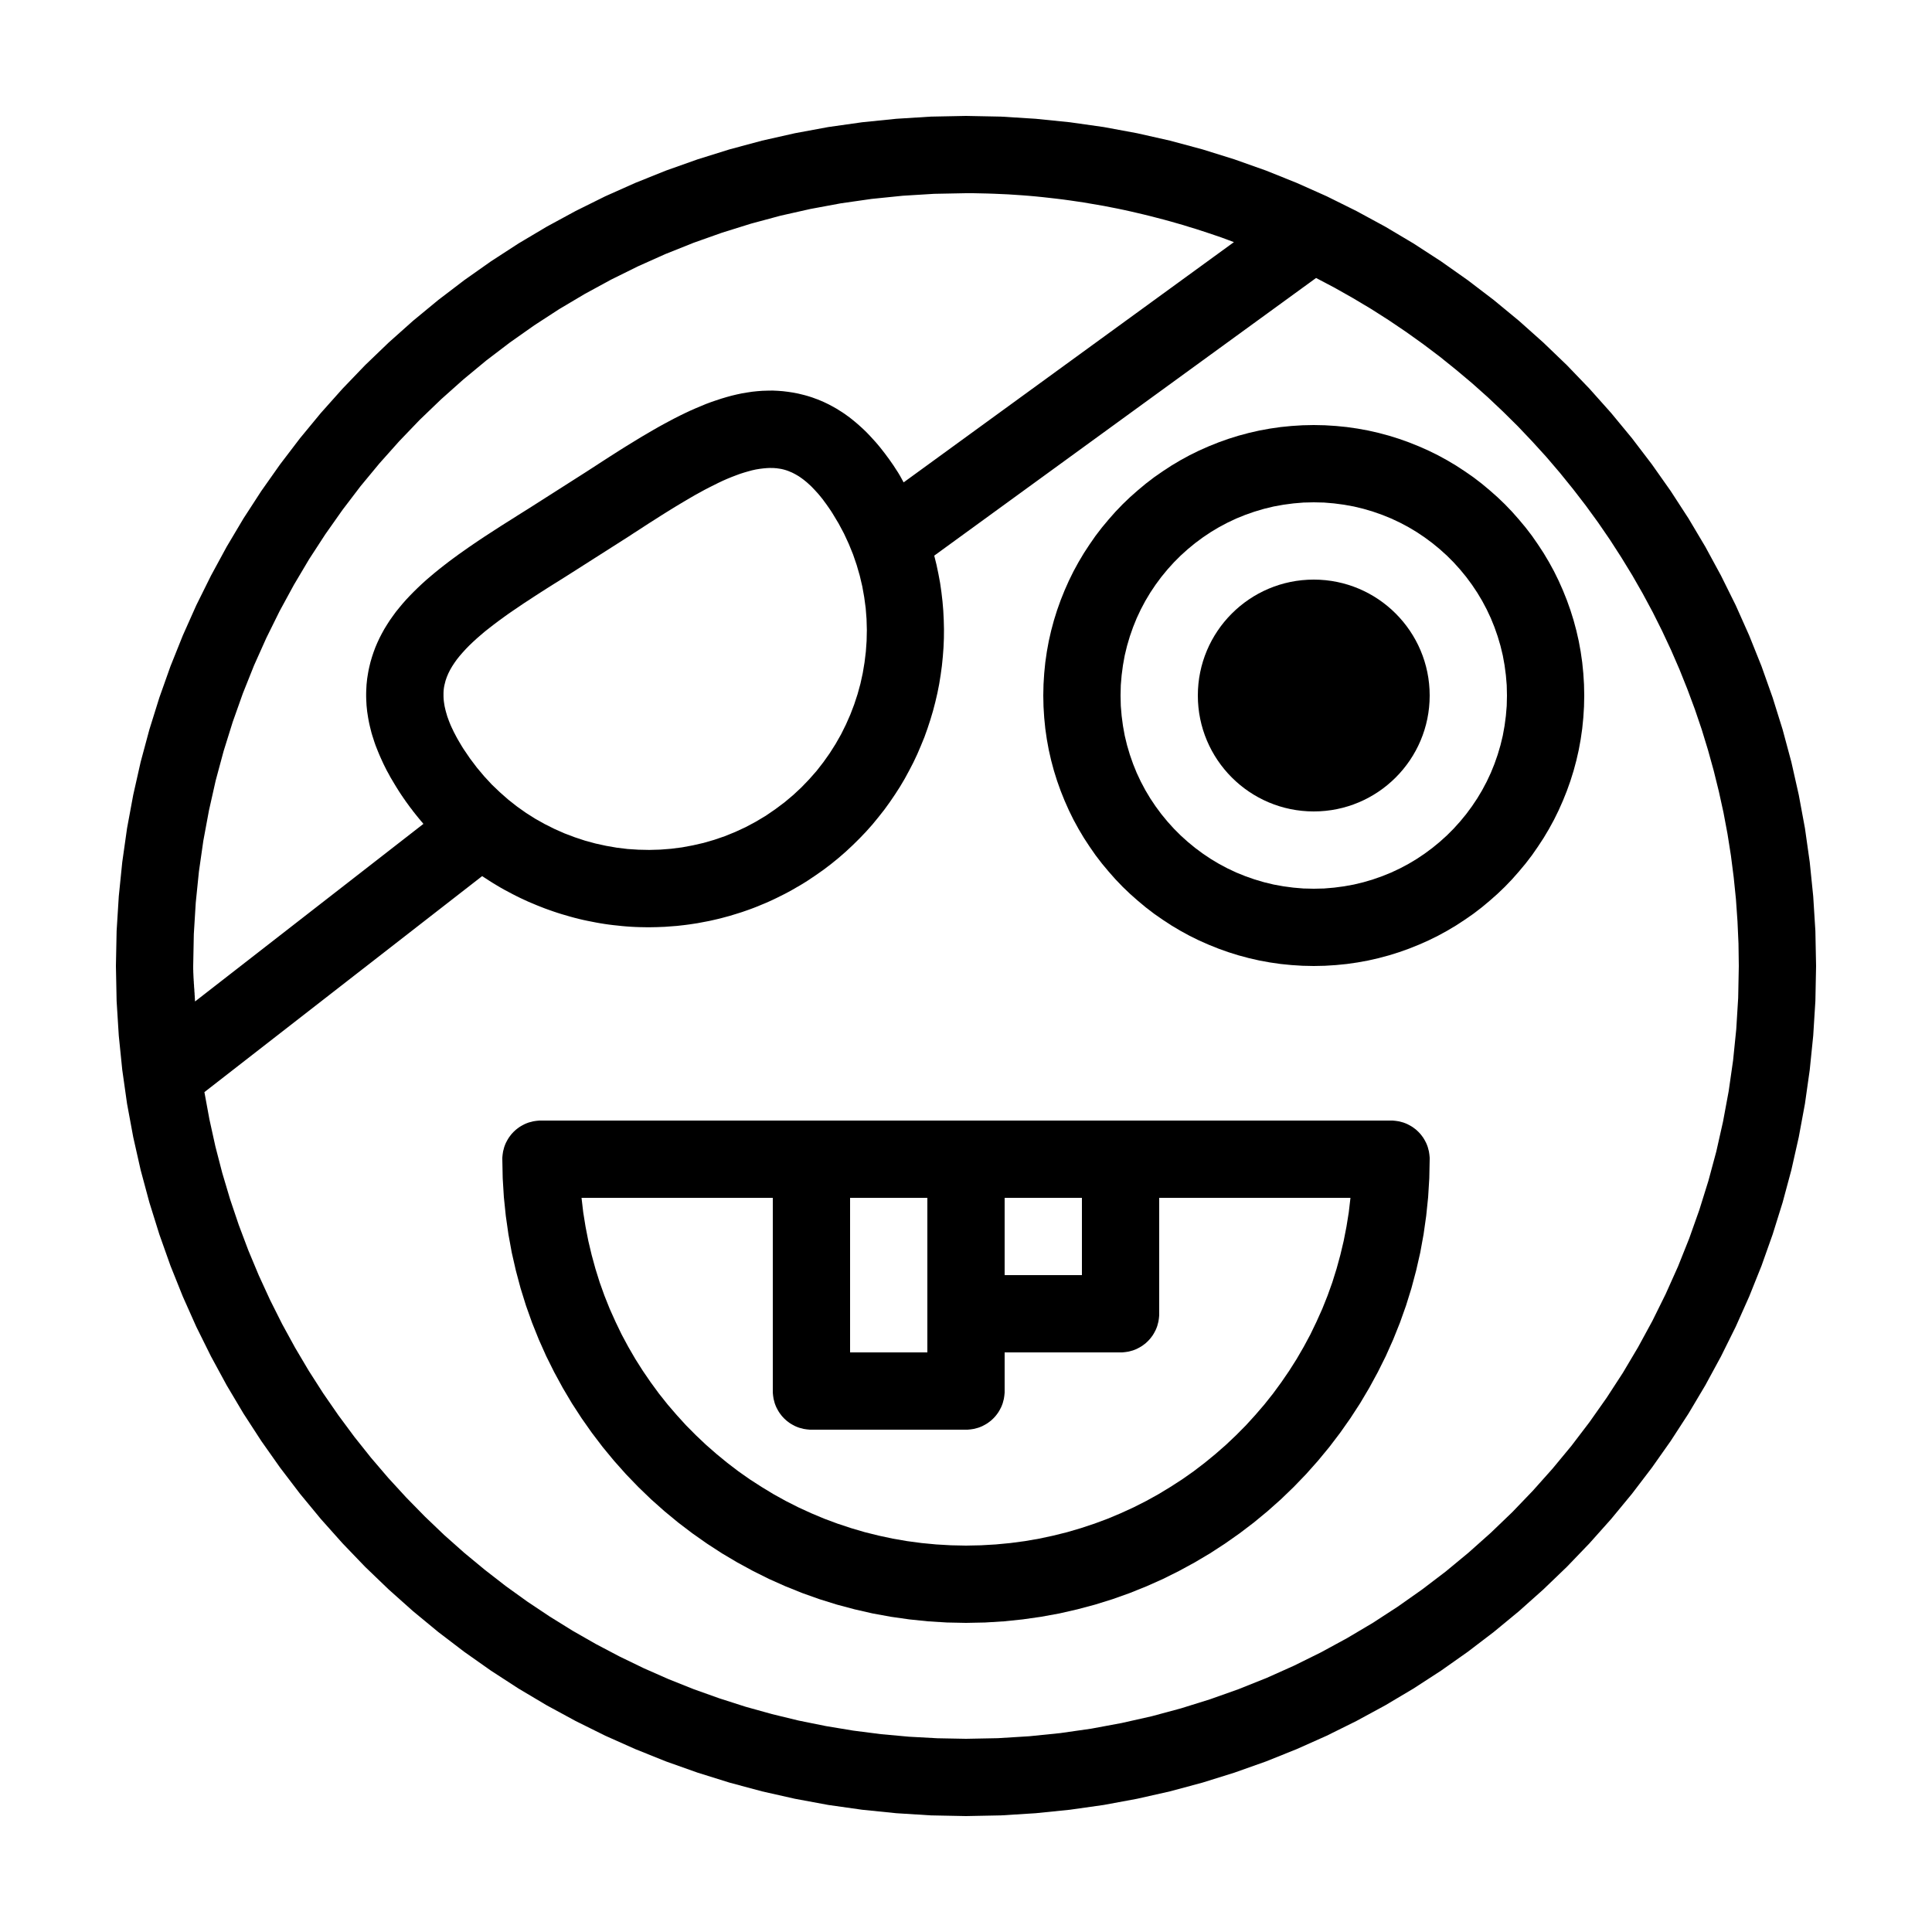
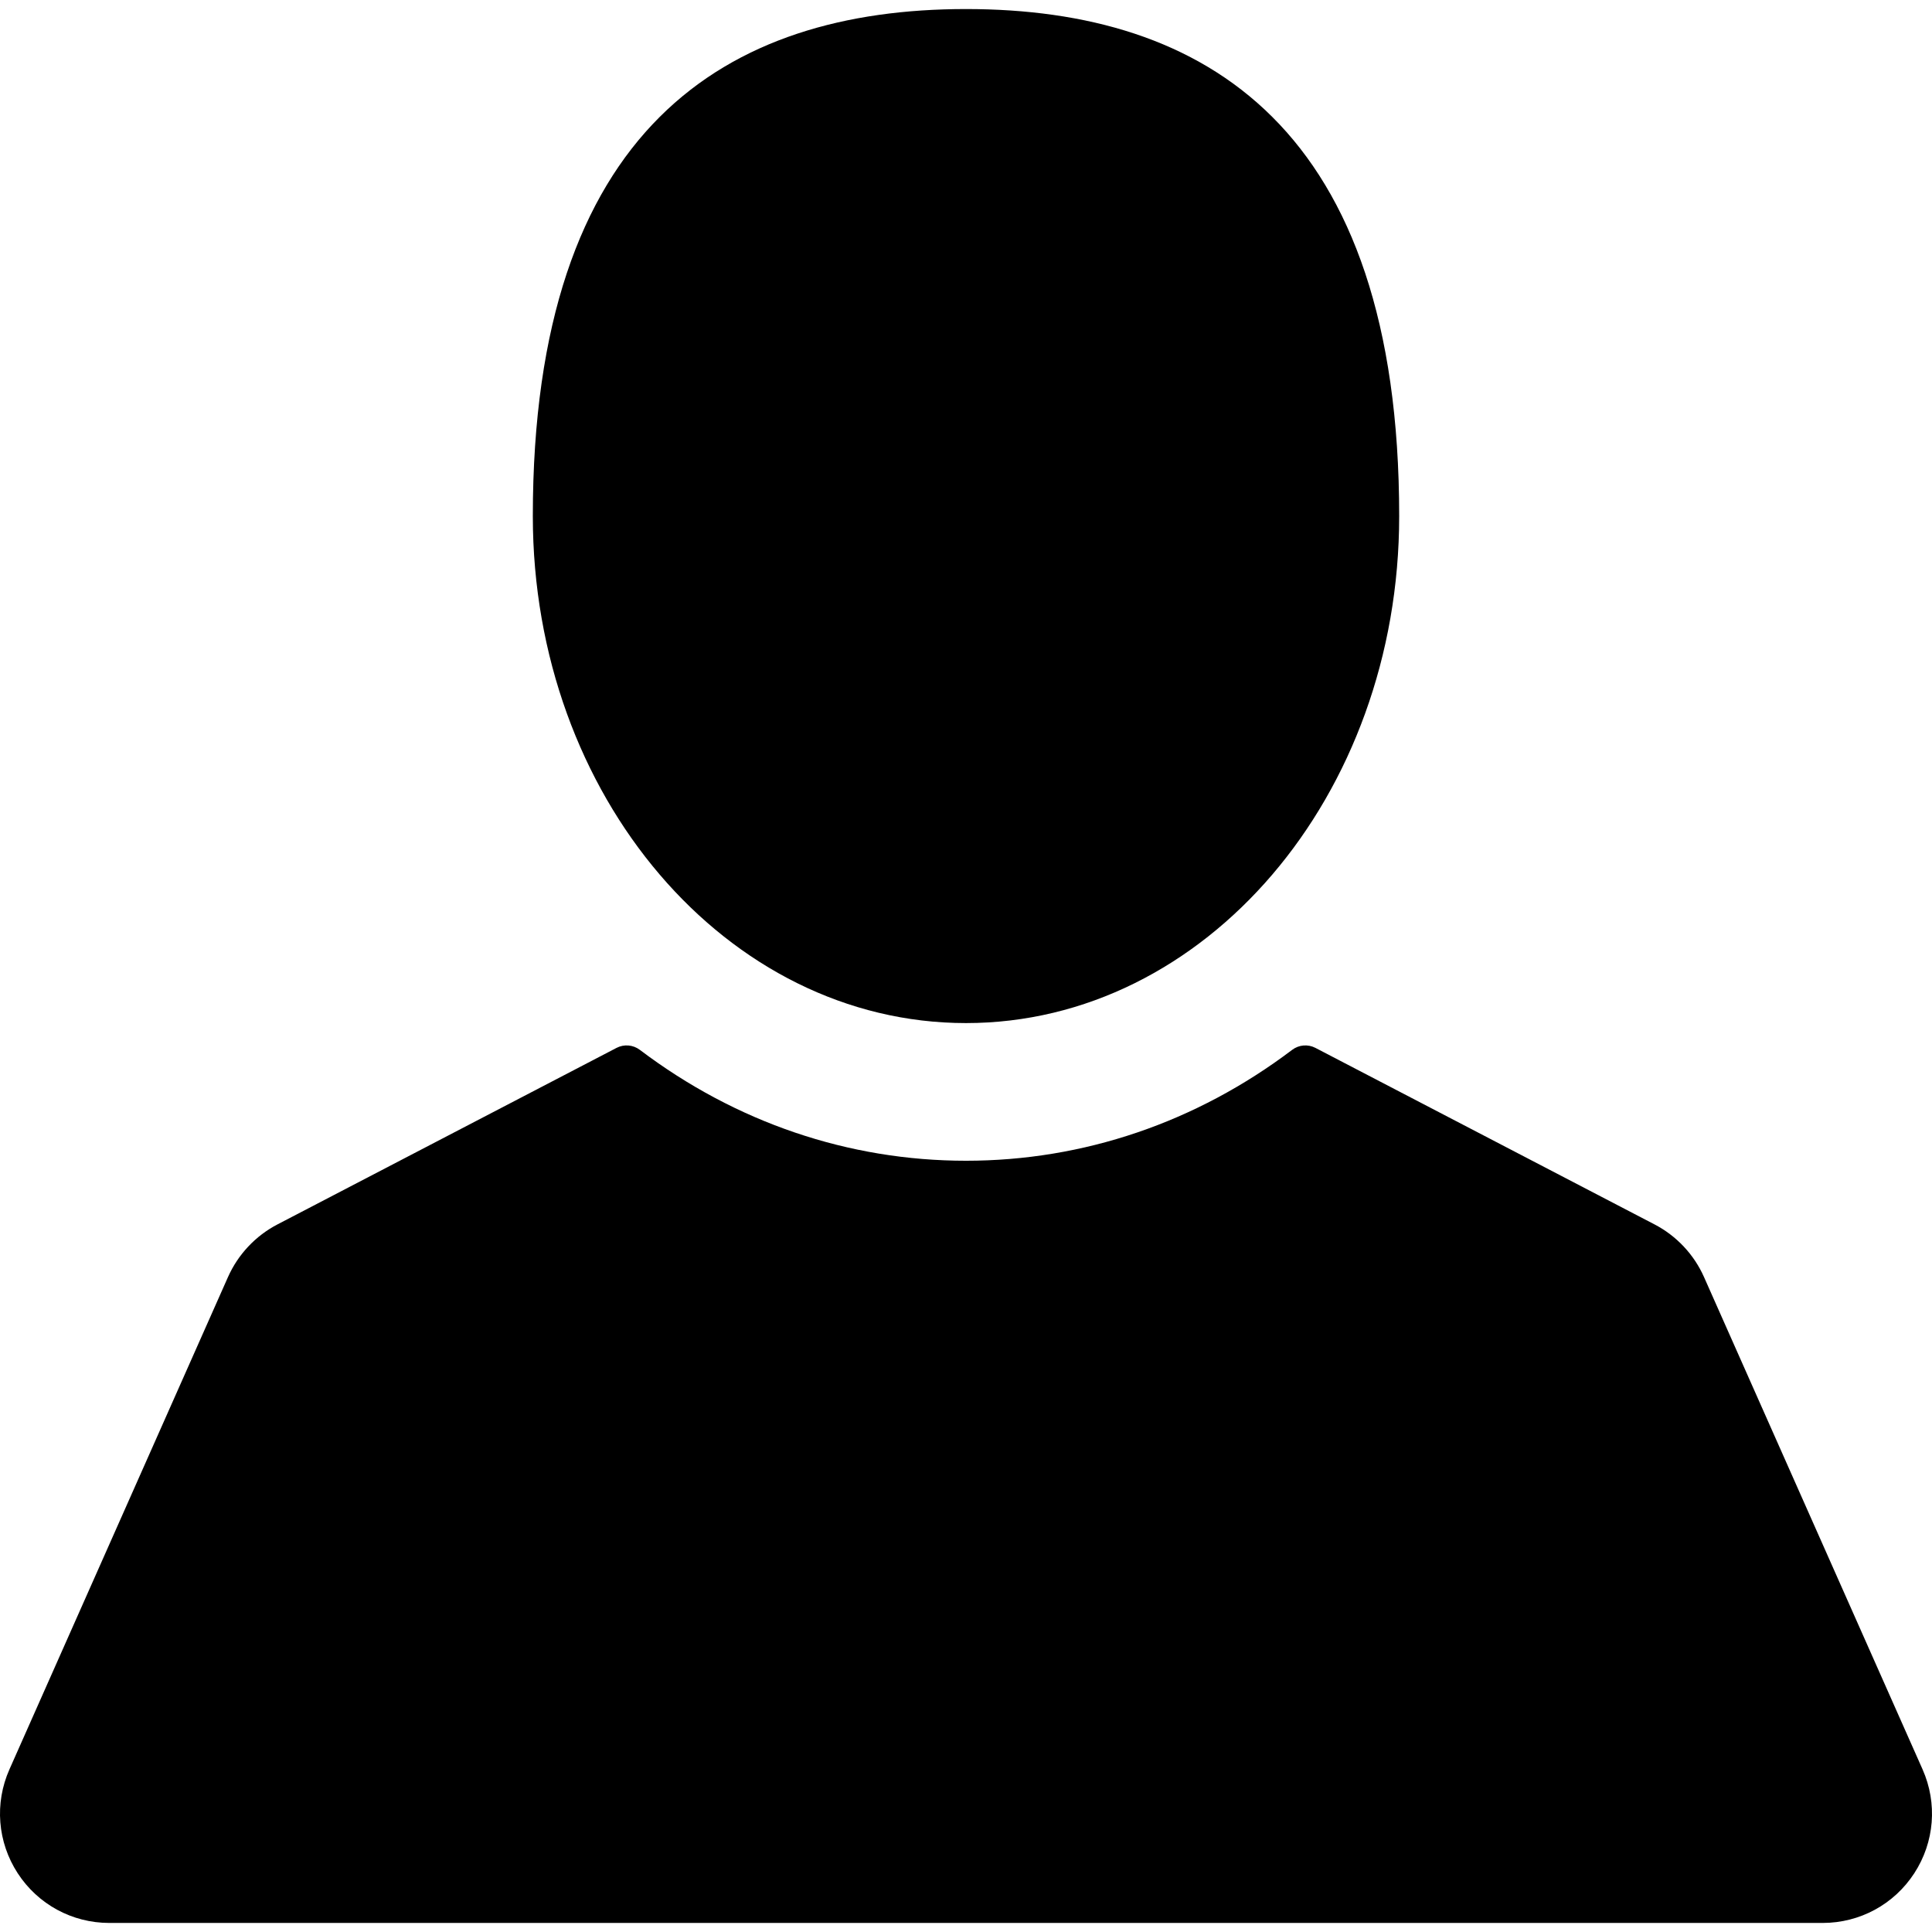
- <svg xmlns="http://www.w3.org/2000/svg" xmlns:xlink="http://www.w3.org/1999/xlink" version="1.1" preserveAspectRatio="xMidYMid meet" viewBox="0 0 250 250" width="250" height="250">
-   <defs>
-     <path d="M180.41 145.02L180.61 145.04L180.81 145.07L181.01 145.1L181.2 145.15L181.39 145.2L181.58 145.25L181.77 145.32L181.95 145.39L182.13 145.47L182.3 145.56L182.47 145.65L182.64 145.75L182.8 145.85L182.95 145.96L183.11 146.08L183.26 146.2L183.4 146.33L183.54 146.46L183.67 146.6L183.8 146.74L183.92 146.89L184.04 147.05L184.15 147.2L184.25 147.36L184.35 147.53L184.44 147.7L184.53 147.87L184.61 148.05L184.68 148.23L184.75 148.42L184.8 148.61L184.85 148.8L184.9 148.99L184.93 149.19L184.96 149.39L184.98 149.59L185 149.79L185 150L184.95 152.47L184.8 154.91L184.55 157.33L184.21 159.72L183.78 162.08L183.25 164.4L182.64 166.69L181.94 168.94L181.15 171.16L180.28 173.33L179.33 175.46L178.29 177.55L177.18 179.59L176 181.58L174.74 183.52L173.41 185.41L172.01 187.25L170.54 189.03L169.01 190.75L167.41 192.41L165.75 194.01L164.03 195.54L162.25 197.01L160.41 198.41L158.52 199.74L156.58 201L154.59 202.18L152.55 203.29L150.46 204.33L148.33 205.28L146.16 206.15L143.94 206.94L141.69 207.64L139.4 208.25L137.08 208.78L134.72 209.21L132.33 209.55L129.91 209.8L127.47 209.95L125 210L122.53 209.95L120.09 209.8L117.67 209.55L115.28 209.21L112.92 208.78L110.6 208.25L108.31 207.64L106.06 206.94L103.84 206.15L101.67 205.28L99.54 204.33L97.45 203.29L95.41 202.18L93.42 201L91.48 199.74L89.59 198.41L87.75 197.01L85.97 195.54L84.25 194.01L82.59 192.41L80.99 190.75L79.46 189.03L77.99 187.25L76.59 185.41L75.26 183.52L74 181.58L72.82 179.59L71.71 177.55L70.67 175.46L69.72 173.33L68.85 171.16L68.06 168.94L67.36 166.69L66.75 164.4L66.22 162.08L65.79 159.72L65.45 157.33L65.2 154.91L65.05 152.47L65 150L65 149.79L65.02 149.59L65.04 149.39L65.07 149.19L65.1 148.99L65.15 148.8L65.2 148.61L65.25 148.42L65.32 148.23L65.39 148.05L65.47 147.87L65.56 147.7L65.65 147.53L65.75 147.36L65.85 147.2L65.96 147.05L66.08 146.89L66.2 146.74L66.33 146.6L66.46 146.46L66.6 146.33L66.74 146.2L66.89 146.08L67.05 145.96L67.2 145.85L67.36 145.75L67.53 145.65L67.7 145.56L67.87 145.47L68.05 145.39L68.23 145.32L68.42 145.25L68.61 145.2L68.8 145.15L68.99 145.1L69.19 145.07L69.39 145.04L69.59 145.02L69.79 145L70 145L180 145L180.21 145L180.41 145.02ZM75.47 156.88L75.77 158.74L76.13 160.58L76.56 162.39L77.05 164.18L77.6 165.94L78.22 167.67L78.9 169.37L79.65 171.04L80.44 172.68L81.3 174.28L82.21 175.85L83.18 177.38L84.2 178.87L85.27 180.33L86.39 181.74L87.57 183.11L88.78 184.44L90.05 185.72L91.36 186.96L92.72 188.15L94.11 189.29L95.55 190.39L97.03 191.43L98.55 192.41L100.1 193.35L101.69 194.23L103.31 195.05L104.97 195.81L106.66 196.52L108.38 197.16L110.13 197.74L111.9 198.26L113.71 198.71L115.53 199.1L117.38 199.42L119.26 199.67L121.15 199.85L123.07 199.96L125 200L126.93 199.96L128.85 199.85L130.74 199.67L132.62 199.42L134.47 199.1L136.29 198.71L138.1 198.26L139.87 197.74L141.62 197.16L143.34 196.52L145.03 195.81L146.69 195.05L148.31 194.23L149.9 193.35L151.45 192.41L152.97 191.43L154.45 190.39L155.89 189.29L157.28 188.15L158.64 186.96L159.95 185.72L161.22 184.44L162.43 183.11L163.61 181.74L164.73 180.33L165.8 178.87L166.82 177.38L167.79 175.85L168.7 174.28L169.56 172.68L170.35 171.04L171.1 169.37L171.78 167.67L172.4 165.94L172.95 164.18L173.44 162.39L173.87 160.58L174.23 158.74L174.53 156.88L174.75 155L150 155L150 170L150 170.21L149.98 170.41L149.96 170.61L149.93 170.81L149.9 171.01L149.85 171.2L149.8 171.39L149.75 171.58L149.68 171.77L149.61 171.95L149.53 172.13L149.44 172.3L149.35 172.47L149.25 172.64L149.15 172.8L149.04 172.95L148.92 173.11L148.8 173.26L148.67 173.4L148.54 173.54L148.4 173.67L148.26 173.8L148.11 173.92L147.95 174.04L147.8 174.15L147.64 174.25L147.47 174.35L147.3 174.44L147.13 174.53L146.95 174.61L146.77 174.68L146.58 174.75L146.39 174.8L146.2 174.85L146.01 174.9L145.81 174.93L145.61 174.96L145.41 174.98L145.21 175L145 175L130 175L130 180L130 180.21L129.98 180.41L129.96 180.61L129.93 180.81L129.9 181.01L129.85 181.2L129.8 181.39L129.75 181.58L129.68 181.77L129.61 181.95L129.53 182.13L129.44 182.3L129.35 182.47L129.25 182.64L129.15 182.8L129.04 182.95L128.92 183.11L128.8 183.26L128.67 183.4L128.54 183.54L128.4 183.67L128.26 183.8L128.11 183.92L127.95 184.04L127.8 184.15L127.64 184.25L127.47 184.35L127.3 184.44L127.13 184.53L126.95 184.61L126.77 184.68L126.58 184.75L126.39 184.8L126.2 184.85L126.01 184.9L125.81 184.93L125.61 184.96L125.41 184.98L125.21 185L125 185L105 185L104.79 185L104.59 184.98L104.39 184.96L104.19 184.93L103.99 184.9L103.8 184.85L103.61 184.8L103.42 184.75L103.23 184.68L103.05 184.61L102.87 184.53L102.7 184.44L102.53 184.35L102.36 184.25L102.2 184.15L102.05 184.04L101.89 183.92L101.74 183.8L101.6 183.67L101.46 183.54L101.33 183.4L101.2 183.26L101.08 183.11L100.96 182.95L100.85 182.8L100.75 182.64L100.65 182.47L100.56 182.3L100.47 182.13L100.39 181.95L100.32 181.77L100.25 181.58L100.2 181.39L100.15 181.2L100.1 181.01L100.07 180.81L100.04 180.61L100.02 180.41L100 180.21L100 180L100 155L75.25 155L75.47 156.88ZM110 175L120 175L120 155L110 155L110 175ZM130 165L140 165L140 155L130 155L130 165Z" id="a4mdfb2HSk" />
-     <path d="M170 75C161.72 75 155 81.72 155 90C155 98.28 161.72 105 170 105C178.28 105 185 98.28 185 90C185 81.72 178.28 75 170 75Z" id="hb0grHPQ9" />
-     <path d="M172.87 55.12L174.28 55.26L175.67 55.46L177.04 55.71L178.4 56.02L179.74 56.38L181.05 56.79L182.34 57.25L183.61 57.76L184.85 58.31L186.07 58.91L187.26 59.56L188.42 60.25L189.55 60.99L190.66 61.76L191.73 62.58L192.76 63.44L193.77 64.33L194.74 65.26L195.67 66.23L196.56 67.24L197.42 68.27L198.24 69.34L199.01 70.45L199.75 71.58L200.44 72.74L201.09 73.93L201.69 75.15L202.24 76.39L202.75 77.66L203.21 78.95L203.62 80.26L203.98 81.6L204.29 82.96L204.54 84.33L204.74 85.72L204.88 87.13L204.97 88.56L205 90L204.97 91.44L204.88 92.87L204.74 94.28L204.54 95.67L204.29 97.04L203.98 98.4L203.62 99.74L203.21 101.05L202.75 102.34L202.24 103.61L201.69 104.85L201.09 106.07L200.44 107.26L199.75 108.42L199.01 109.55L198.24 110.66L197.42 111.73L196.56 112.76L195.67 113.77L194.74 114.74L193.77 115.67L192.76 116.56L191.73 117.42L190.66 118.24L189.55 119.01L188.42 119.75L187.26 120.44L186.07 121.09L184.85 121.69L183.61 122.24L182.34 122.75L181.05 123.21L179.74 123.62L178.4 123.98L177.04 124.29L175.67 124.54L174.28 124.74L172.87 124.88L171.44 124.97L170 125L168.56 124.97L167.13 124.88L165.72 124.74L164.33 124.54L162.96 124.29L161.6 123.98L160.26 123.62L158.95 123.21L157.66 122.75L156.39 122.24L155.15 121.69L153.93 121.09L152.74 120.44L151.58 119.75L150.45 119.01L149.34 118.24L148.27 117.42L147.24 116.56L146.23 115.67L145.26 114.74L144.33 113.77L143.44 112.76L142.58 111.73L141.76 110.66L140.99 109.55L140.25 108.42L139.56 107.26L138.91 106.07L138.31 104.85L137.76 103.61L137.25 102.34L136.79 101.05L136.38 99.74L136.02 98.4L135.71 97.04L135.46 95.67L135.26 94.28L135.12 92.87L135.03 91.44L135 90L135.03 88.56L135.12 87.13L135.26 85.72L135.46 84.33L135.71 82.96L136.02 81.6L136.38 80.26L136.79 78.95L137.25 77.66L137.76 76.39L138.31 75.15L138.91 73.93L139.56 72.74L140.25 71.58L140.99 70.45L141.76 69.34L142.58 68.27L143.44 67.24L144.33 66.23L145.26 65.26L146.23 64.33L147.24 63.44L148.27 62.58L149.34 61.76L150.45 60.99L151.58 60.25L152.74 59.56L153.93 58.91L155.15 58.31L156.39 57.76L157.66 57.25L158.95 56.79L160.26 56.38L161.6 56.02L162.96 55.71L164.33 55.46L165.72 55.26L167.13 55.12L168.56 55.03L170 55L171.44 55.03L172.87 55.12ZM167.37 65.14L166.08 65.31L164.81 65.54L163.57 65.84L162.35 66.2L161.15 66.62L159.99 67.09L158.86 67.62L157.75 68.21L156.68 68.85L155.65 69.54L154.65 70.28L153.69 71.07L152.77 71.9L151.9 72.77L151.07 73.69L150.28 74.65L149.54 75.65L148.85 76.68L148.21 77.75L147.62 78.86L147.09 79.99L146.62 81.15L146.2 82.35L145.84 83.57L145.54 84.81L145.31 86.08L145.14 87.37L145.03 88.67L145 90L145.03 91.33L145.14 92.63L145.31 93.92L145.54 95.19L145.84 96.43L146.2 97.65L146.62 98.85L147.09 100.01L147.62 101.14L148.21 102.25L148.85 103.32L149.54 104.35L150.28 105.35L151.07 106.31L151.9 107.23L152.77 108.1L153.69 108.93L154.65 109.72L155.65 110.46L156.68 111.15L157.75 111.79L158.86 112.38L159.99 112.91L161.15 113.38L162.35 113.8L163.57 114.16L164.81 114.46L166.08 114.69L167.37 114.86L168.67 114.97L170 115L171.33 114.97L172.63 114.86L173.92 114.69L175.19 114.46L176.43 114.16L177.65 113.8L178.85 113.38L180.01 112.91L181.14 112.38L182.25 111.79L183.32 111.15L184.35 110.46L185.35 109.72L186.31 108.93L187.23 108.1L188.1 107.23L188.93 106.31L189.72 105.35L190.46 104.35L191.15 103.32L191.79 102.25L192.38 101.14L192.91 100.01L193.38 98.85L193.8 97.65L194.16 96.43L194.46 95.19L194.69 93.92L194.86 92.63L194.97 91.33L195 90L194.97 88.67L194.86 87.37L194.69 86.08L194.46 84.81L194.16 83.57L193.8 82.35L193.38 81.15L192.91 79.99L192.38 78.86L191.79 77.75L191.15 76.68L190.46 75.65L189.72 74.65L188.93 73.69L188.1 72.77L187.23 71.9L186.31 71.07L185.35 70.28L184.35 69.54L183.32 68.85L182.25 68.21L181.14 67.62L180.01 67.09L178.85 66.62L177.65 66.2L176.43 65.84L175.19 65.54L173.92 65.31L172.63 65.14L171.33 65.03L170 65L168.67 65.03L167.37 65.14Z" id="dicAfPWo0" />
-     <path d="M134.01 15.37L138.44 15.82L142.82 16.44L147.14 17.24L151.4 18.2L155.6 19.33L159.73 20.62L163.79 22.06L167.78 23.66L171.68 25.4L175.51 27.3L179.25 29.33L182.9 31.5L186.46 33.81L189.92 36.25L193.29 38.82L196.55 41.51L199.7 44.32L202.75 47.25L205.68 50.3L208.49 53.45L211.18 56.71L213.75 60.08L216.19 63.54L218.5 67.1L220.67 70.75L222.7 74.49L224.6 78.32L226.34 82.22L227.94 86.21L229.38 90.27L230.67 94.4L231.8 98.6L232.76 102.86L233.56 107.18L234.18 111.56L234.63 115.99L234.91 120.47L235 125L234.91 129.53L234.63 134.01L234.18 138.44L233.56 142.82L232.76 147.14L231.8 151.4L230.67 155.6L229.38 159.73L227.94 163.79L226.34 167.78L224.6 171.68L222.7 175.51L220.67 179.25L218.5 182.9L216.19 186.46L213.75 189.92L211.18 193.29L208.49 196.55L205.68 199.7L202.75 202.75L199.7 205.68L196.55 208.49L193.29 211.18L189.92 213.75L186.46 216.19L182.9 218.5L179.25 220.67L175.51 222.7L171.68 224.6L167.78 226.34L163.79 227.94L159.73 229.38L155.6 230.67L151.4 231.8L147.14 232.76L142.82 233.56L138.44 234.18L134.01 234.63L129.53 234.91L125 235L120.47 234.91L115.99 234.63L111.56 234.18L107.18 233.56L102.86 232.76L98.6 231.8L94.4 230.67L90.27 229.38L86.21 227.94L82.22 226.34L78.32 224.6L74.49 222.7L70.75 220.67L67.1 218.5L63.54 216.19L60.08 213.75L56.71 211.18L53.45 208.49L50.3 205.68L47.25 202.75L44.32 199.7L41.51 196.55L38.82 193.29L36.25 189.92L33.81 186.46L31.5 182.9L29.33 179.25L27.3 175.51L25.4 171.68L23.66 167.78L22.06 163.79L20.62 159.73L19.33 155.6L18.2 151.4L17.24 147.14L16.44 142.82L15.82 138.44L15.37 134.01L15.09 129.53L15 125L15.09 120.47L15.37 115.99L15.82 111.56L16.44 107.18L17.24 102.86L18.2 98.6L19.33 94.4L20.62 90.27L22.06 86.21L23.66 82.22L25.4 78.32L27.3 74.49L29.33 70.75L31.5 67.1L33.81 63.54L36.25 60.08L38.82 56.71L41.51 53.45L44.32 50.3L47.25 47.25L50.3 44.32L53.45 41.51L56.71 38.82L60.08 36.25L63.54 33.81L67.1 31.5L70.75 29.33L74.49 27.3L78.32 25.4L82.22 23.66L86.21 22.06L90.27 20.62L94.4 19.33L98.6 18.2L102.86 17.24L107.18 16.44L111.56 15.82L115.99 15.37L120.47 15.09L125 15L129.53 15.09L134.01 15.37ZM121.18 73.07L121.43 74.26L121.65 75.44L121.82 76.63L121.96 77.83L122.06 79.02L122.12 80.22L122.15 81.41L122.14 82.6L122.09 83.79L122 84.98L121.88 86.17L121.72 87.34L121.53 88.52L121.3 89.68L121.03 90.84L120.73 91.99L120.39 93.13L120.02 94.26L119.62 95.38L119.17 96.48L118.7 97.58L118.19 98.66L117.64 99.72L117.07 100.77L116.46 101.8L115.81 102.81L115.13 103.81L114.42 104.79L113.67 105.74L112.9 106.68L112.09 107.59L111.24 108.48L110.37 109.34L109.46 110.19L108.53 111L107.56 111.79L106.56 112.55L105.52 113.28L104.46 113.99L103.98 114.29L103.5 114.58L103.01 114.86L102.53 115.14L102.04 115.41L101.55 115.67L101.05 115.92L100.55 116.17L100.05 116.41L99.55 116.64L99.05 116.86L98.54 117.07L98.04 117.28L97.53 117.48L97.02 117.67L96.51 117.85L95.99 118.03L95.48 118.19L94.96 118.35L94.44 118.51L93.92 118.65L93.4 118.79L92.88 118.92L92.36 119.04L91.83 119.16L91.31 119.26L90.78 119.36L90.26 119.46L89.73 119.54L89.2 119.62L88.67 119.69L88.15 119.75L87.62 119.81L87.09 119.85L86.56 119.89L86.03 119.93L85.5 119.95L84.97 119.97L84.44 119.98L83.92 119.99L83.34 119.98L82.77 119.97L82.2 119.95L81.63 119.92L81.06 119.88L80.49 119.83L79.93 119.77L79.36 119.71L78.79 119.64L78.23 119.56L77.67 119.47L77.11 119.37L76.55 119.26L75.99 119.15L75.43 119.03L74.88 118.9L74.33 118.76L73.78 118.61L73.23 118.45L72.68 118.29L72.14 118.12L71.6 117.94L71.06 117.75L70.53 117.56L69.99 117.35L69.46 117.14L68.94 116.92L68.41 116.7L67.89 116.46L67.37 116.22L66.86 115.97L66.35 115.71L65.84 115.44L65.33 115.17L64.83 114.89L64.34 114.6L63.84 114.3L63.36 114L62.87 113.68L62.39 113.37L26.45 141.32L27.1 144.85L27.87 148.34L28.76 151.78L29.77 155.17L30.9 158.52L32.14 161.81L33.49 165.04L34.95 168.22L36.51 171.33L38.18 174.38L39.95 177.37L41.82 180.29L43.79 183.14L45.85 185.92L48 188.62L50.24 191.24L52.58 193.79L54.99 196.25L57.49 198.64L60.07 200.93L62.73 203.13L65.46 205.25L68.27 207.27L71.15 209.19L74.1 211.02L77.11 212.74L80.19 214.36L83.33 215.88L86.53 217.29L89.79 218.59L93.1 219.77L96.47 220.85L99.88 221.8L103.34 222.64L106.85 223.35L110.41 223.94L114 224.4L117.63 224.73L121.3 224.93L125 225L129.12 224.92L133.19 224.67L137.22 224.26L141.2 223.69L145.13 222.96L149 222.09L152.82 221.06L156.57 219.89L160.26 218.58L163.89 217.13L167.44 215.54L170.92 213.82L174.32 211.97L177.64 210L180.87 207.9L184.02 205.68L187.08 203.35L190.04 200.9L192.91 198.34L195.68 195.68L198.34 192.91L200.9 190.04L203.35 187.08L205.68 184.02L207.9 180.87L210 177.64L211.97 174.32L213.82 170.92L215.54 167.44L217.13 163.89L218.58 160.26L219.89 156.57L221.06 152.82L222.09 149L222.96 145.13L223.69 141.2L224.26 137.22L224.67 133.19L224.92 129.12L225 125L224.96 122.1L224.83 119.22L224.63 116.36L224.34 113.52L223.98 110.71L223.54 107.92L223.02 105.15L222.42 102.42L221.75 99.71L221.01 97.04L220.2 94.39L219.31 91.77L218.35 89.19L217.33 86.64L216.24 84.13L215.08 81.65L213.86 79.21L212.57 76.81L211.22 74.45L209.8 72.13L208.33 69.85L206.8 67.62L205.2 65.42L203.55 63.28L201.85 61.18L200.09 59.12L198.27 57.12L196.41 55.16L194.49 53.26L192.52 51.4L190.5 49.6L188.43 47.86L186.32 46.16L184.16 44.53L181.95 42.95L179.7 41.43L177.41 39.97L175.08 38.58L172.71 37.24L170.3 35.97L120.89 71.9L121.18 73.07ZM116.81 25.33L112.78 25.74L108.8 26.31L104.87 27.04L101 27.91L97.18 28.94L93.43 30.11L89.74 31.42L86.11 32.87L82.56 34.46L79.08 36.18L75.68 38.03L72.36 40L69.13 42.1L65.98 44.32L62.92 46.65L59.96 49.1L57.09 51.66L54.32 54.32L51.66 57.09L49.1 59.96L46.65 62.92L44.32 65.98L42.1 69.13L40 72.36L38.03 75.68L36.18 79.08L34.46 82.56L32.87 86.11L31.42 89.74L30.11 93.43L28.94 97.18L27.91 101L27.04 104.87L26.31 108.8L25.74 112.78L25.33 116.81L25.08 120.88L25 125L25 125.12L25 125.23L25 125.35L25 125.46L25.01 125.58L25.01 125.7L25.01 125.81L25.02 125.93L25.02 126.04L25.03 126.16L25.03 126.27L25.04 126.39L25.04 126.5L25.05 126.62L25.06 126.73L25.06 126.84L25.07 126.96L25.08 127.07L25.08 127.19L25.09 127.3L25.1 127.42L25.11 127.53L25.11 127.65L25.12 127.76L25.13 127.87L25.14 127.99L25.15 128.1L25.15 128.22L25.16 128.33L25.17 128.45L25.18 128.56L25.18 128.67L25.19 128.79L25.2 128.9L25.2 129.02L25.21 129.13L25.22 129.25L25.22 129.36L25.23 129.48L25.24 129.59L54.79 106.61L54.7 106.5L54.62 106.4L54.53 106.3L54.44 106.2L54.36 106.09L54.27 105.99L54.19 105.89L54.1 105.78L54.02 105.68L53.93 105.57L53.85 105.47L53.76 105.36L53.68 105.26L53.6 105.15L53.51 105.05L53.43 104.94L53.35 104.83L53.27 104.72L53.19 104.62L53.1 104.51L53.02 104.4L52.94 104.29L52.86 104.18L52.78 104.07L52.7 103.96L52.62 103.85L52.54 103.74L52.46 103.63L52.39 103.52L52.31 103.41L52.23 103.3L52.15 103.18L52.08 103.07L52 102.96L51.92 102.84L51.85 102.73L51.77 102.62L51.7 102.5L51.62 102.39L51.55 102.27L51.28 101.84L51.02 101.41L50.77 100.99L50.52 100.57L50.29 100.14L50.06 99.73L49.85 99.31L49.64 98.89L49.45 98.48L49.26 98.06L49.08 97.65L48.91 97.24L48.75 96.84L48.59 96.43L48.45 96.03L48.32 95.62L48.19 95.22L48.07 94.82L47.97 94.42L47.87 94.02L47.78 93.63L47.7 93.23L47.63 92.84L47.57 92.45L47.51 92.06L47.47 91.67L47.43 91.28L47.41 90.89L47.39 90.51L47.38 90.12L47.38 89.74L47.39 89.35L47.41 88.97L47.43 88.59L47.47 88.21L47.51 87.83L47.57 87.45L47.63 87.08L47.7 86.7L47.78 86.33L47.94 85.67L48.13 85.02L48.34 84.39L48.57 83.77L48.83 83.16L49.11 82.56L49.41 81.98L49.73 81.4L50.08 80.83L50.44 80.27L50.83 79.72L51.23 79.17L51.66 78.64L52.1 78.11L52.56 77.59L53.04 77.08L53.54 76.57L54.05 76.07L54.58 75.57L55.12 75.08L55.68 74.6L56.25 74.12L56.84 73.64L57.44 73.17L58.06 72.69L58.68 72.23L59.32 71.76L59.97 71.3L60.64 70.83L61.31 70.37L61.99 69.91L62.68 69.45L63.39 68.99L64.1 68.53L64.81 68.07L65.54 67.61L66.27 67.15L67.01 66.68L67.76 66.21L68.51 65.74L75.87 61.05L76.61 60.57L77.35 60.09L78.09 59.61L78.82 59.14L79.54 58.68L80.26 58.22L80.98 57.77L81.7 57.33L82.4 56.9L83.11 56.47L83.81 56.06L84.51 55.65L85.21 55.25L85.9 54.87L86.59 54.5L87.27 54.14L87.96 53.79L88.64 53.46L89.32 53.14L90 52.84L90.67 52.56L91.34 52.28L92.01 52.03L92.68 51.8L93.35 51.58L94.02 51.38L94.68 51.2L95.35 51.04L96.01 50.9L96.67 50.79L97.33 50.69L97.99 50.62L98.66 50.57L99.32 50.55L99.98 50.54L100.64 50.57L101.3 50.62L101.96 50.7L102.62 50.8L103.29 50.93L103.66 51.02L104.03 51.11L104.4 51.21L104.76 51.32L105.13 51.44L105.48 51.57L105.84 51.7L106.2 51.85L106.55 52L106.89 52.16L107.24 52.33L107.58 52.51L107.92 52.7L108.26 52.89L108.59 53.1L108.93 53.31L109.26 53.53L109.58 53.76L109.91 54L110.23 54.25L110.55 54.51L110.86 54.77L111.18 55.05L111.49 55.33L111.8 55.62L112.11 55.92L112.41 56.23L112.71 56.55L113.01 56.88L113.31 57.21L113.61 57.56L113.9 57.91L114.19 58.28L114.48 58.65L114.76 59.03L115.05 59.42L115.33 59.82L115.61 60.22L115.88 60.64L116.16 61.07L116.18 61.1L116.2 61.13L116.22 61.16L116.24 61.2L116.26 61.23L116.28 61.26L116.3 61.3L116.32 61.33L116.34 61.36L116.36 61.4L116.38 61.43L116.4 61.47L116.42 61.5L116.44 61.53L116.46 61.57L116.48 61.6L116.5 61.63L116.52 61.67L116.54 61.7L116.55 61.74L116.57 61.77L116.59 61.8L116.61 61.84L116.63 61.87L116.67 61.94L116.7 62.01L116.72 62.04L116.74 62.08L116.76 62.11L116.78 62.14L116.8 62.18L116.82 62.21L116.83 62.25L116.85 62.28L116.87 62.31L116.89 62.35L116.91 62.38L116.93 62.42L159.67 31.33L158.86 31.03L158.05 30.73L157.23 30.45L156.4 30.17L155.58 29.9L154.75 29.63L153.92 29.38L153.09 29.12L152.25 28.88L151.41 28.64L150.57 28.41L149.72 28.19L148.87 27.97L148.02 27.76L147.17 27.56L146.31 27.36L145.45 27.17L144.59 26.99L143.72 26.82L142.86 26.65L141.99 26.5L141.11 26.35L140.24 26.2L139.36 26.07L138.48 25.94L137.6 25.82L136.71 25.71L135.83 25.61L134.94 25.51L134.05 25.42L133.15 25.34L132.25 25.27L131.36 25.21L130.45 25.15L129.55 25.11L128.64 25.07L127.74 25.04L126.83 25.02L125.91 25L125 25L120.88 25.08L116.81 25.33ZM98.78 60.61L98.3 60.67L97.81 60.75L97.31 60.86L96.8 61L96.28 61.15L95.75 61.32L95.21 61.52L94.66 61.73L94.1 61.96L93.53 62.21L92.96 62.48L92.38 62.77L91.78 63.07L91.18 63.38L90.58 63.71L89.96 64.05L89.34 64.41L88.71 64.78L88.07 65.16L87.42 65.55L86.77 65.95L86.11 66.36L85.44 66.78L84.77 67.21L84.09 67.64L83.41 68.08L82.72 68.53L82.02 68.98L81.32 69.44L73.83 74.21L73.04 74.71L72.26 75.2L71.49 75.68L70.73 76.16L69.98 76.64L69.25 77.11L68.52 77.59L67.81 78.05L67.12 78.52L66.44 78.98L65.77 79.44L65.13 79.9L64.5 80.36L63.89 80.82L63.31 81.27L62.74 81.72L62.2 82.18L61.68 82.63L61.19 83.08L60.72 83.53L60.28 83.98L59.87 84.43L59.48 84.88L59.12 85.33L58.8 85.78L58.5 86.24L58.24 86.69L58.01 87.15L57.82 87.6L57.66 88.06L57.54 88.53L57.49 88.75L57.45 88.97L57.42 89.2L57.4 89.43L57.39 89.66L57.39 89.89L57.39 90.13L57.4 90.38L57.42 90.62L57.45 90.87L57.49 91.12L57.53 91.38L57.59 91.64L57.65 91.9L57.72 92.16L57.8 92.43L57.88 92.71L57.98 92.98L58.08 93.26L58.19 93.54L58.31 93.83L58.44 94.12L58.58 94.41L58.72 94.71L58.88 95.01L59.04 95.32L59.21 95.63L59.39 95.94L59.58 96.26L59.77 96.58L59.97 96.9L60.82 98.15L61.71 99.33L62.66 100.46L63.65 101.53L64.7 102.53L65.78 103.48L66.91 104.37L68.07 105.19L69.27 105.95L70.5 106.64L71.76 107.27L73.05 107.84L74.37 108.34L75.7 108.78L77.06 109.15L78.43 109.45L79.81 109.69L81.21 109.86L82.61 109.95L84.02 109.98L85.43 109.94L86.84 109.83L88.25 109.65L89.65 109.39L91.05 109.07L92.43 108.67L93.8 108.2L95.15 107.65L96.49 107.03L97.8 106.33L99.09 105.56L100.33 104.71L101.52 103.82L102.65 102.87L103.71 101.88L104.72 100.83L105.67 99.75L106.55 98.62L107.37 97.46L108.13 96.26L108.83 95.03L109.46 93.76L110.03 92.47L110.53 91.16L110.97 89.82L111.34 88.47L111.64 87.1L111.87 85.72L112.04 84.32L112.14 82.92L112.17 81.51L112.13 80.1L112.02 78.69L111.83 77.28L111.58 75.88L111.25 74.48L110.85 73.1L110.38 71.73L109.83 70.38L109.21 69.04L108.51 67.73L107.74 66.45L107.53 66.12L107.32 65.81L107.11 65.51L106.9 65.21L106.69 64.93L106.49 64.65L106.28 64.39L106.07 64.13L105.86 63.88L105.65 63.65L105.44 63.42L105.23 63.2L105.02 62.98L104.81 62.78L104.6 62.59L104.39 62.4L104.18 62.23L103.97 62.06L103.75 61.9L103.54 61.75L103.33 61.61L103.11 61.48L102.9 61.36L102.69 61.25L102.47 61.14L102.25 61.05L102.04 60.96L101.82 60.88L101.6 60.81L101.38 60.75L101.17 60.7L101.12 60.69L101.07 60.68L101.03 60.67L100.98 60.67L100.94 60.66L100.89 60.65L100.85 60.64L100.8 60.64L100.75 60.63L100.71 60.62L100.66 60.62L100.62 60.61L100.57 60.6L100.52 60.6L100.48 60.59L100.43 60.59L100.38 60.59L100.33 60.58L100.29 60.58L100.24 60.57L100.19 60.57L100.14 60.57L100.1 60.56L100.05 60.56L100 60.56L99.95 60.56L99.9 60.56L99.86 60.56L99.81 60.56L99.76 60.56L99.71 60.55L99.25 60.57L98.78 60.61Z" id="aVT8oOidz" />
-   </defs>
+ <svg xmlns="http://www.w3.org/2000/svg" version="1.1" id="Capa_1" x="0px" y="0px" width="409.165px" height="409.164px" viewBox="0 0 409.165 409.164" style="enable-background:new 0 0 409.165 409.164;" xml:space="preserve">
  <g>
    <g>
-       <g>
-         <use xlink:href="#a4mdfb2HSk" opacity="1" fill="#000000" fill-opacity="1" />
-         <g>
-           <use xlink:href="#a4mdfb2HSk" opacity="1" fill-opacity="0" stroke="#000000" stroke-width="1" stroke-opacity="0" />
-         </g>
-       </g>
-       <g>
-         <use xlink:href="#hb0grHPQ9" opacity="1" fill="#000000" fill-opacity="1" />
-         <g>
-           <use xlink:href="#hb0grHPQ9" opacity="1" fill-opacity="0" stroke="#000000" stroke-width="1" stroke-opacity="0" />
-         </g>
-       </g>
-       <g>
-         <use xlink:href="#dicAfPWo0" opacity="1" fill="#000000" fill-opacity="1" />
-         <g>
-           <use xlink:href="#dicAfPWo0" opacity="1" fill-opacity="0" stroke="#000000" stroke-width="1" stroke-opacity="0" />
-         </g>
-       </g>
-       <g>
-         <use xlink:href="#aVT8oOidz" opacity="1" fill="#000000" fill-opacity="1" />
-         <g>
-           <use xlink:href="#aVT8oOidz" opacity="1" fill-opacity="0" stroke="#000000" stroke-width="1" stroke-opacity="0" />
-         </g>
-       </g>
+       <path d="M204.583,216.671c50.664,0,91.74-48.075,91.74-107.378c0-82.237-41.074-107.377-91.74-107.377    c-50.668,0-91.74,25.14-91.74,107.377C112.844,168.596,153.916,216.671,204.583,216.671z" />
+       <path d="M407.164,374.717L360.88,270.454c-2.117-4.771-5.836-8.728-10.465-11.138l-71.83-37.392    c-1.584-0.823-3.502-0.663-4.926,0.415c-20.316,15.366-44.203,23.488-69.076,23.488c-24.877,0-48.762-8.122-69.078-23.488    c-1.428-1.078-3.346-1.238-4.93-0.415L58.75,259.316c-4.631,2.41-8.346,6.365-10.465,11.138L2.001,374.717    c-3.191,7.188-2.537,15.412,1.75,22.005c4.285,6.592,11.537,10.526,19.4,10.526h362.861c7.863,0,15.117-3.936,19.402-10.527    C409.699,390.129,410.355,381.902,407.164,374.717z" />
    </g>
  </g>
+   <g>
+ </g>
+   <g>
+ </g>
+   <g>
+ </g>
+   <g>
+ </g>
+   <g>
+ </g>
+   <g>
+ </g>
+   <g>
+ </g>
+   <g>
+ </g>
+   <g>
+ </g>
+   <g>
+ </g>
+   <g>
+ </g>
+   <g>
+ </g>
+   <g>
+ </g>
+   <g>
+ </g>
+   <g>
+ </g>
</svg>
